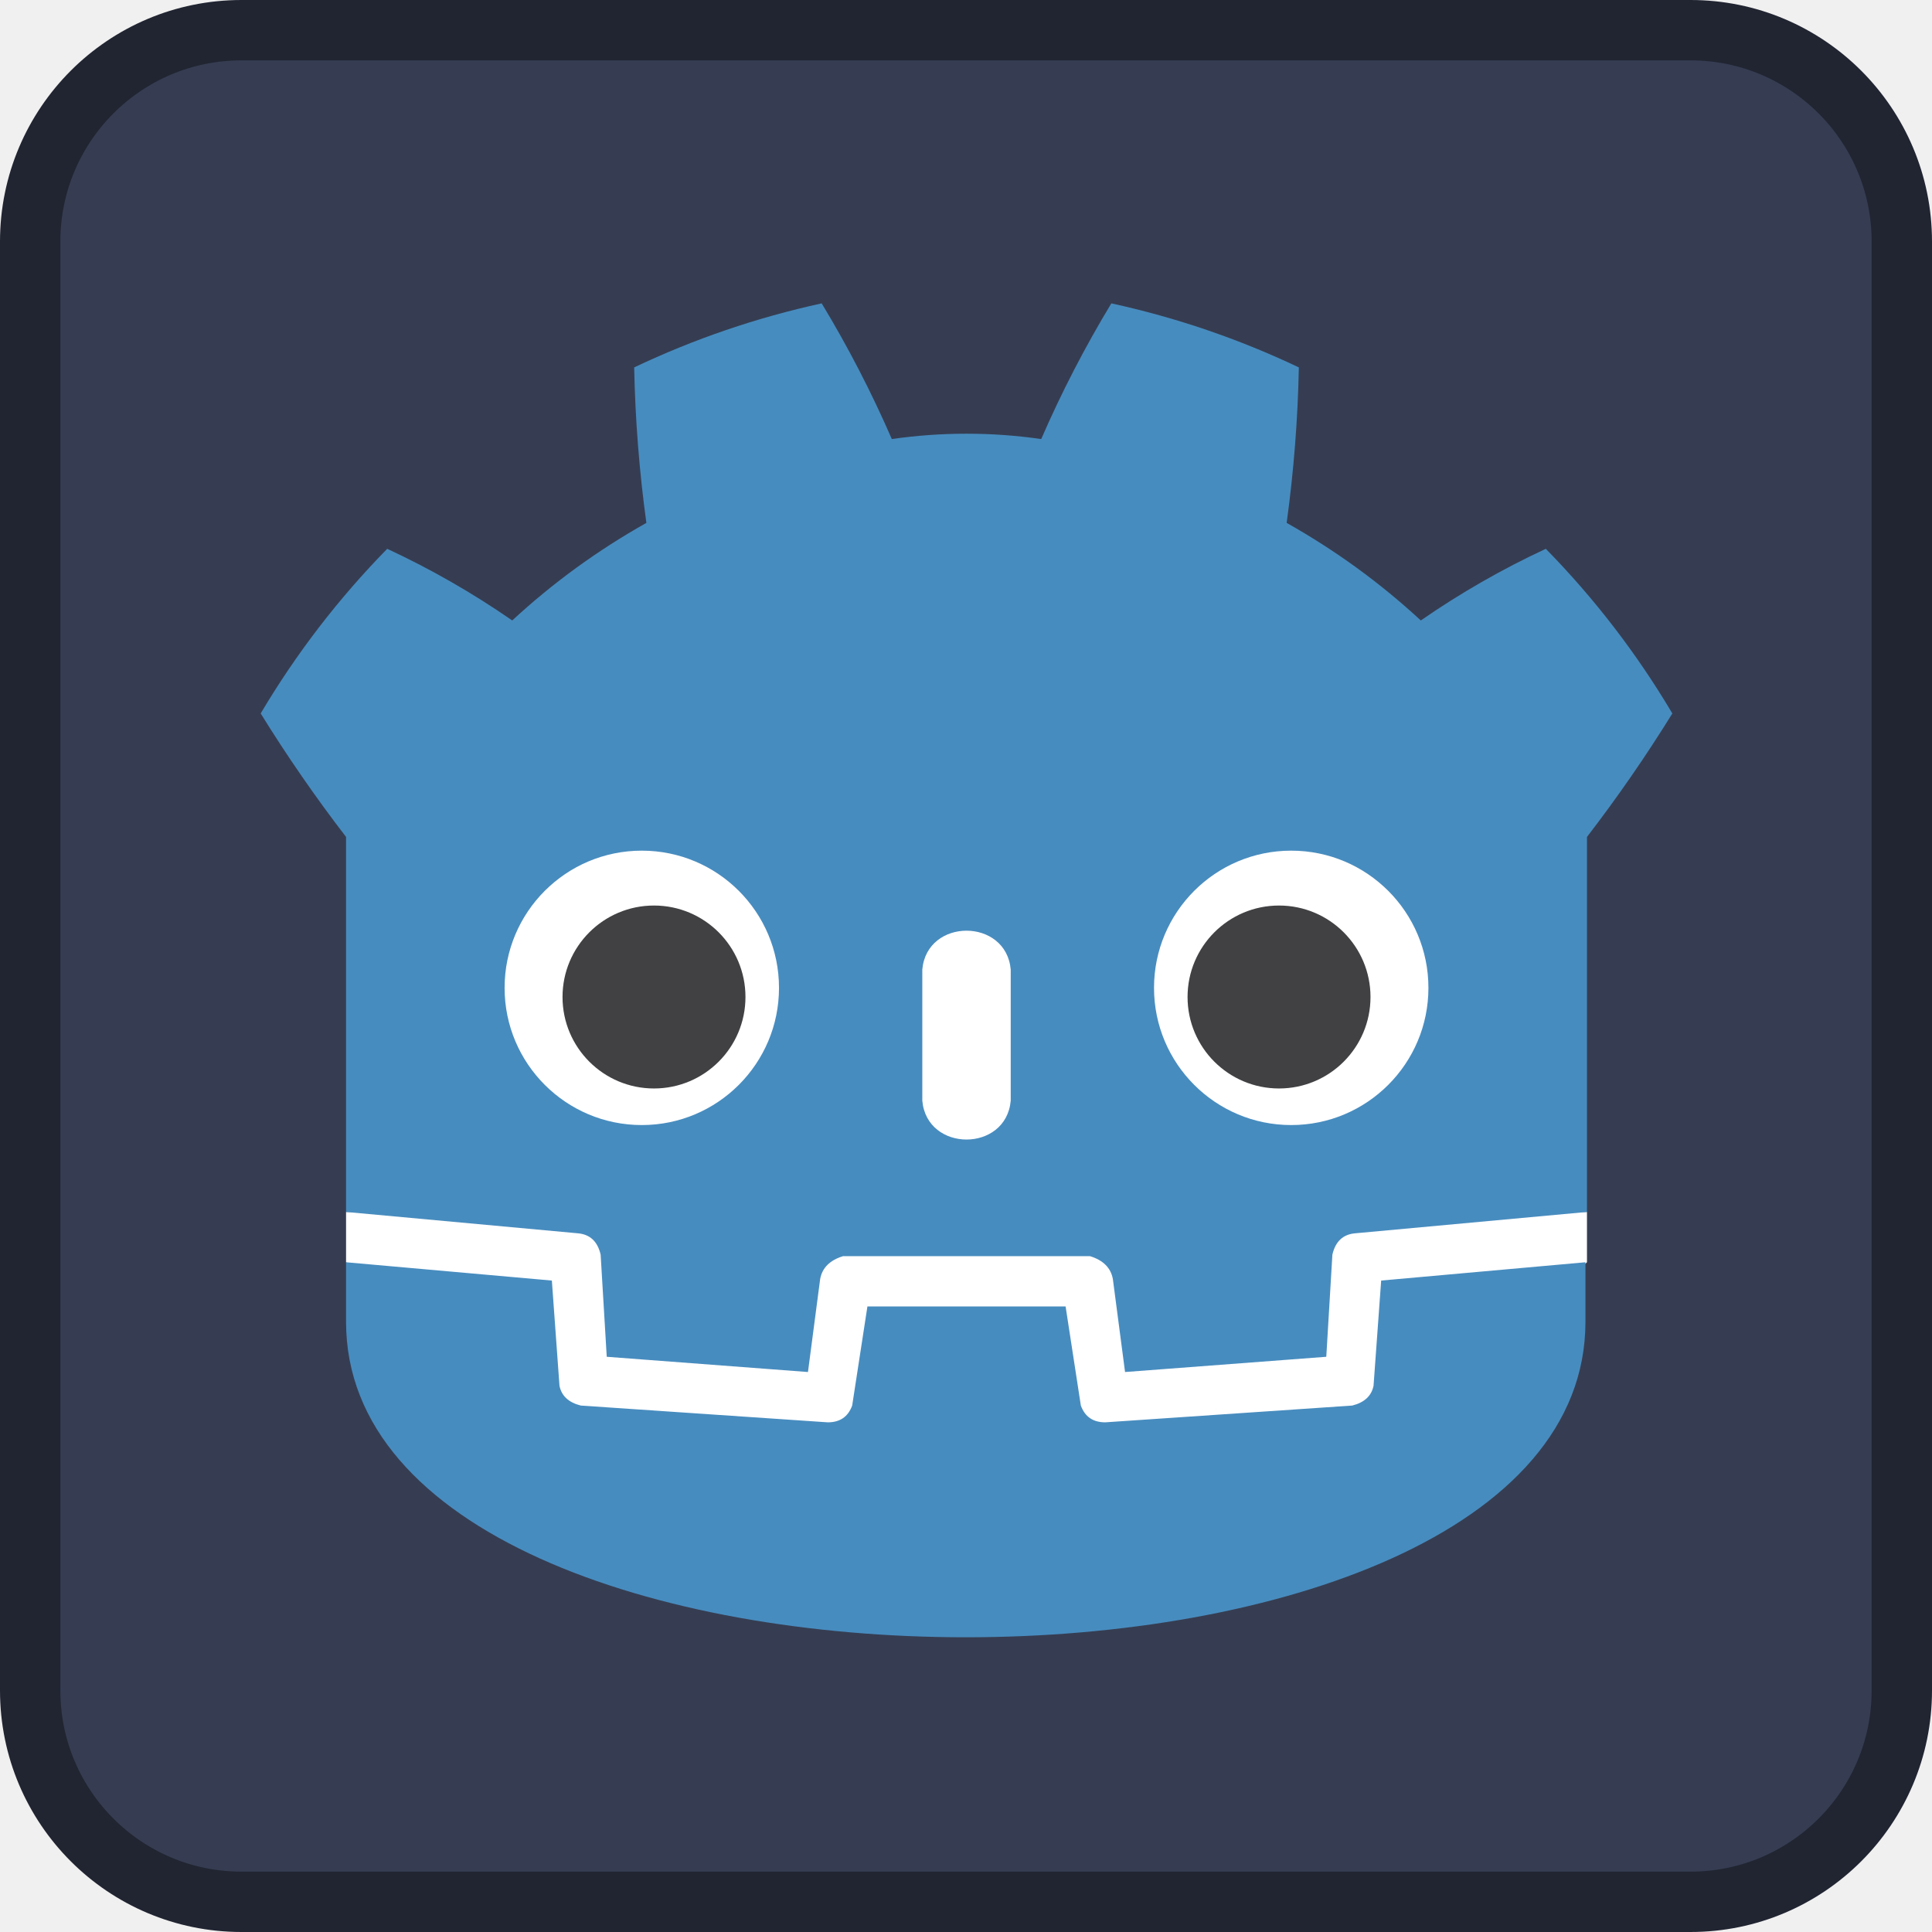
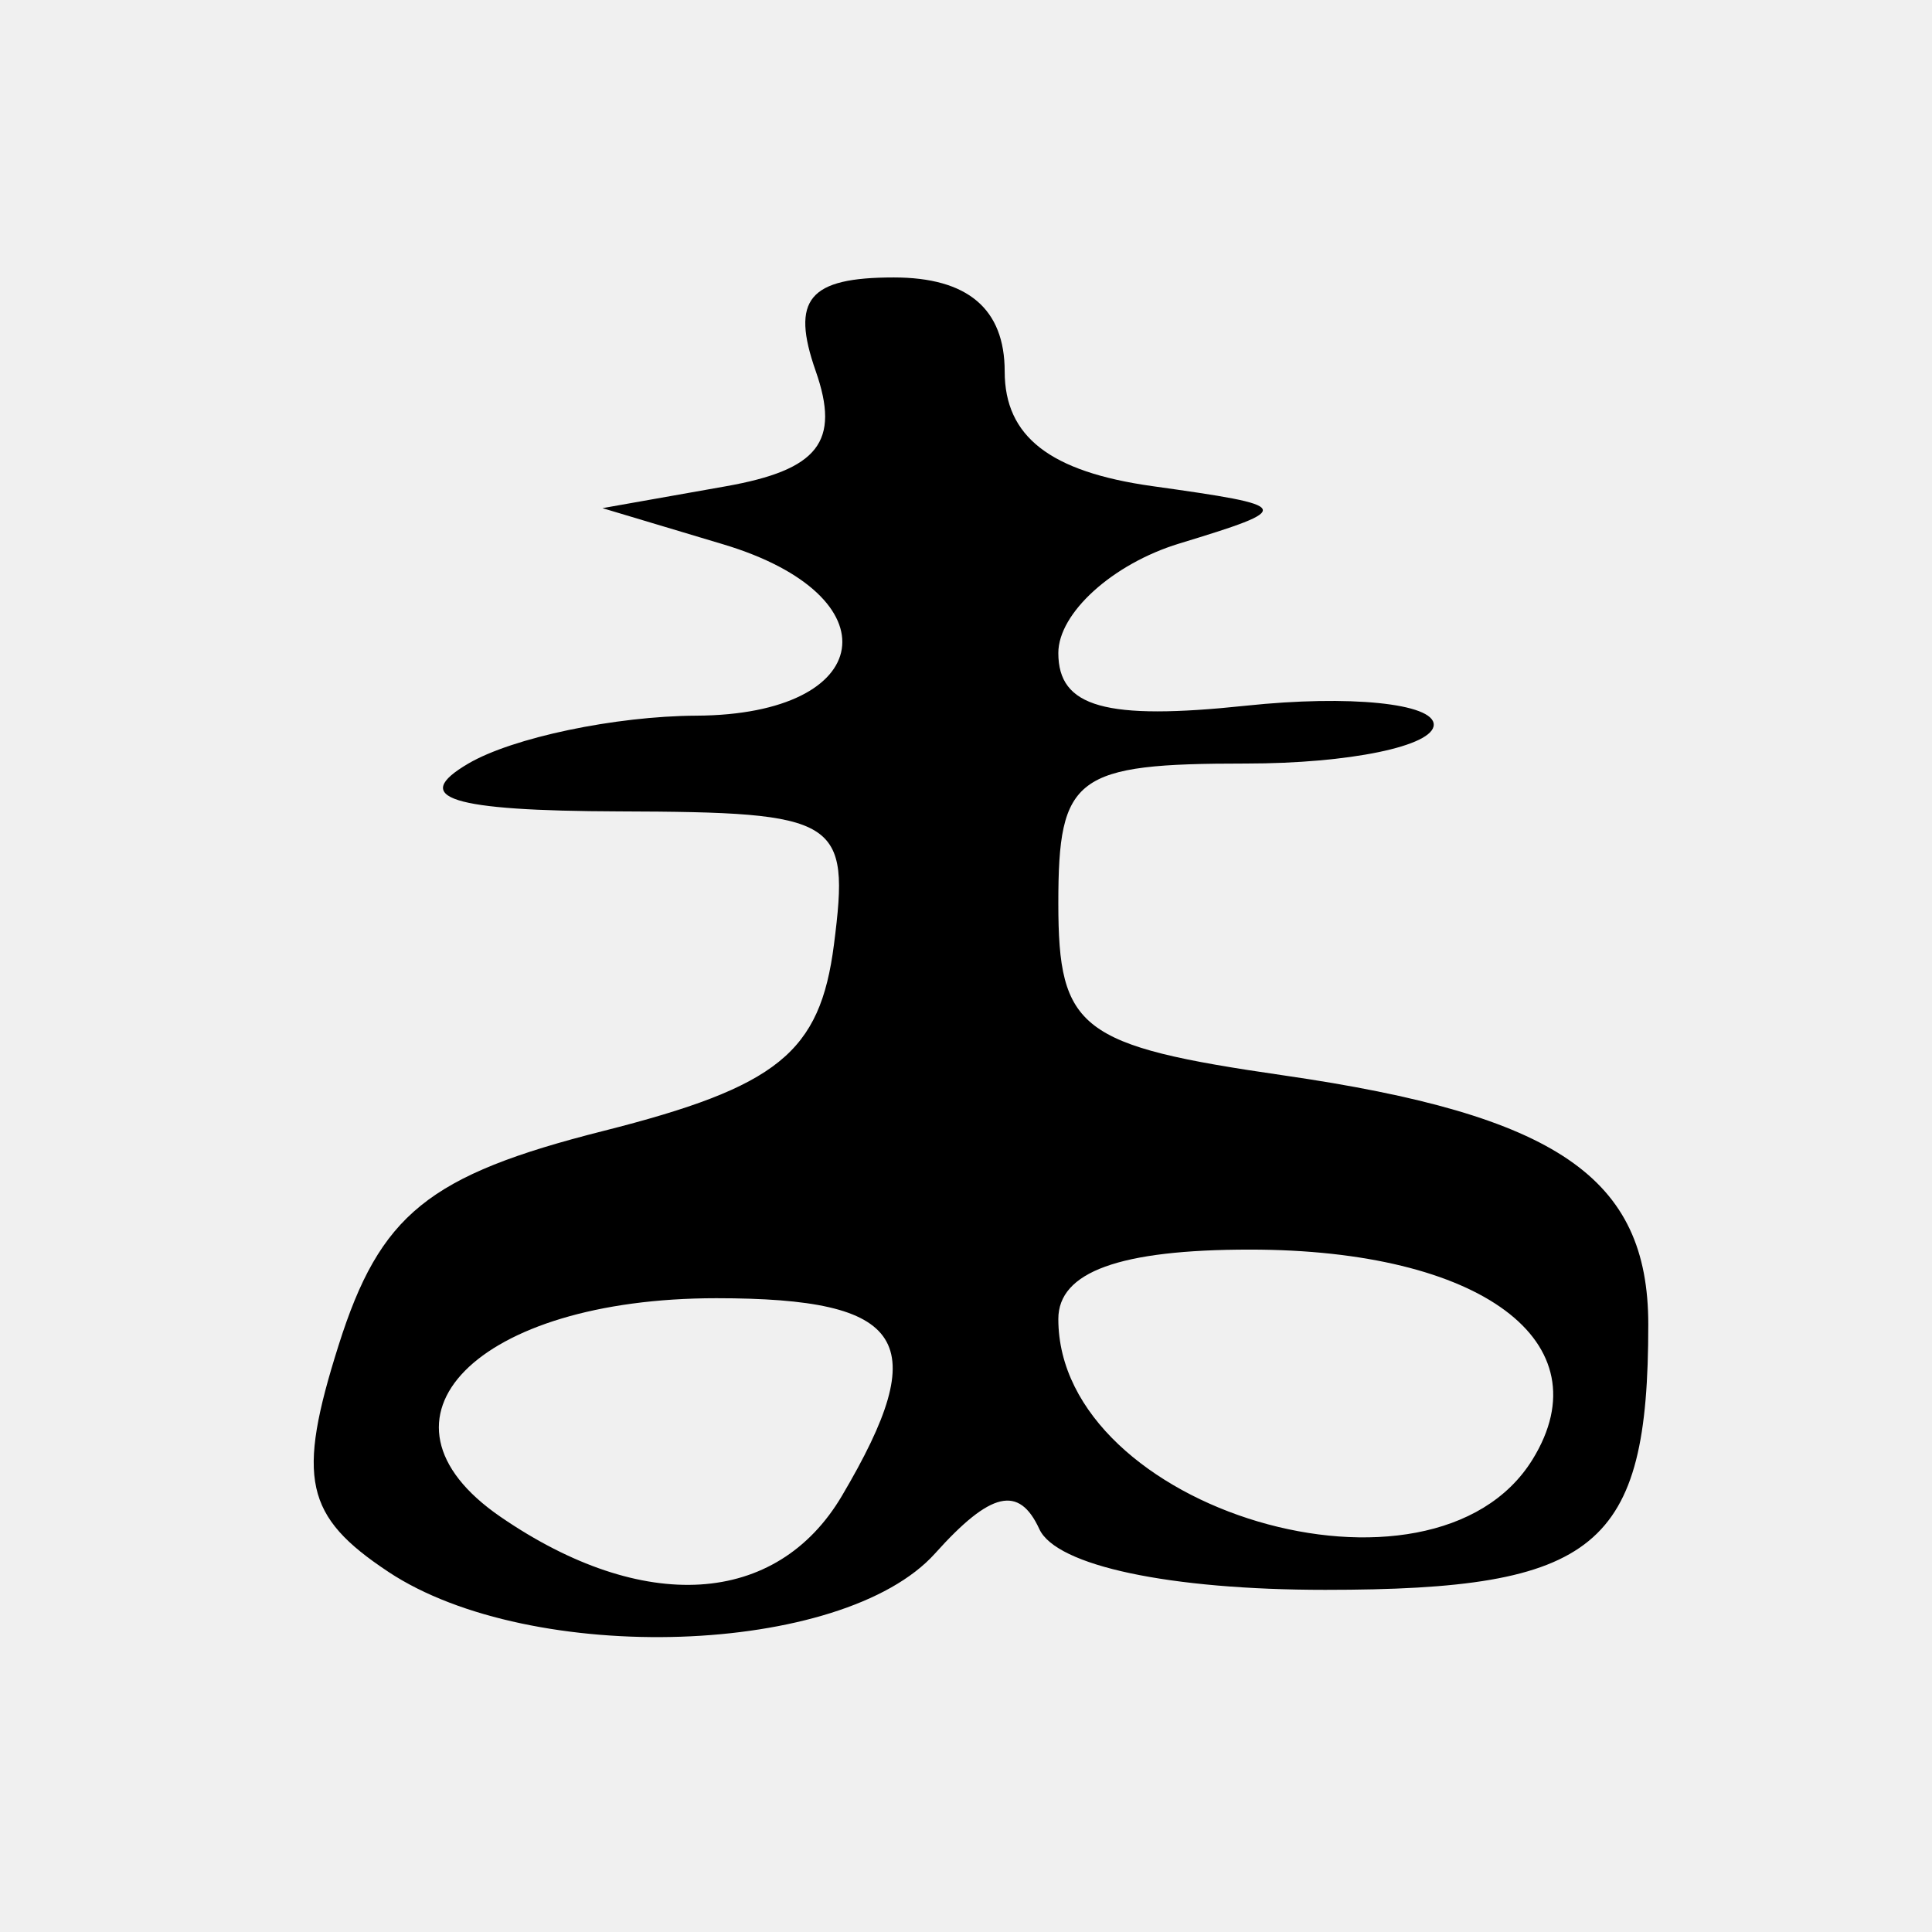
- <svg xmlns="http://www.w3.org/2000/svg" height="128" width="128">
-   <rect x="2" y="2" width="124" height="124" rx="14" fill="#363d52" stroke="#212532" stroke-width="4" />
-   <g transform="scale(.101) translate(122 122)">
-     <g fill="#fff">
-       <path d="M105 673v33q407 354 814 0v-33z" />
-       <path fill="#478cbf" d="m105 673 152 14q12 1 15 14l4 67 132 10 8-61q2-11 15-15h162q13 4 15 15l8 61 132-10 4-67q3-13 15-14l152-14V427q30-39 56-81-35-59-83-108-43 20-82 47-40-37-88-64 7-51 8-102-59-28-123-42-26 43-46 89-49-7-98 0-20-46-46-89-64 14-123 42 1 51 8 102-48 27-88 64-39-27-82-47-48 49-83 108 26 42 56 81zm0 33v39c0 276 813 276 813 0v-39l-134 12-5 69q-2 10-14 13l-162 11q-12 0-16-11l-10-65H447l-10 65q-4 11-16 11l-162-11q-12-3-14-13l-5-69z" />
-       <path d="M483 600c3 34 55 34 58 0v-86c-3-34-55-34-58 0z" />
-       <circle cx="725" cy="526" r="90" />
-       <circle cx="299" cy="526" r="90" />
-     </g>
-     <g fill="#414042">
-       <circle cx="307" cy="532" r="60" />
-       <circle cx="717" cy="532" r="60" />
-     </g>
-   </g>
+ <svg xmlns="http://www.w3.org/2000/svg" height="128" width="128" version="1.1" id="svg24">
+   <defs id="defs28">
+     <pattern id="EMFhbasepattern" patternUnits="userSpaceOnUse" width="6" height="6" x="0" y="0" />
+   </defs>
+   <path style="fill:#000000;stroke-width:3.383" d="M 25.734,104.141 C 20.184,100.463 19.635,97.968 22.434,89.124 25.18,80.448 28.369,77.865 39.959,74.932 51.532,72.004 54.333,69.741 55.252,62.577 56.321,54.233 55.63,53.804 41.039,53.757 29.827,53.721 27.135,52.868 31.031,50.586 33.963,48.869 40.758,47.442 46.133,47.415 58.07,47.355 59.303,39.474 47.909,36.061 l -7.995,-2.395 8.149,-1.444 c 6.166,-1.092 7.621,-2.952 5.979,-7.642 -1.665,-4.753 -0.458,-6.198 5.175,-6.198 4.893,0 7.346,2.079 7.346,6.227 0,4.314 3.002,6.648 9.772,7.597 9.423,1.321 9.486,1.457 1.777,3.81 -4.397,1.342 -7.995,4.603 -7.995,7.247 0,3.598 3.129,4.476 12.436,3.491 6.84,-0.724 12.436,-0.158 12.436,1.258 0,1.416 -5.596,2.574 -12.436,2.574 -11.326,0 -12.436,0.826 -12.436,9.249 0,8.374 1.412,9.454 14.925,11.412 18.109,2.624 24.161,6.758 24.161,16.503 0,14.799 -3.387,17.581 -21.404,17.581 -10.317,0 -17.823,-1.595 -18.94,-4.025 -1.346,-2.929 -3.227,-2.491 -6.906,1.61 -6.109,6.808 -26.742,7.506 -36.22,1.225 z m 30.046,-5.038 c 6.072,-10.282 4.285,-13.093 -8.323,-13.093 -15.883,0 -23.761,7.99 -14.287,14.49 9.438,6.475 18.285,5.928 22.61,-1.397 z M 101.532,96.699 c 4.814,-7.796 -3.416,-13.91 -18.725,-13.91 -8.629,0 -12.69,1.472 -12.69,4.6 0,12.661 24.806,20.012 31.415,9.309 z" id="path338" />
</svg>
